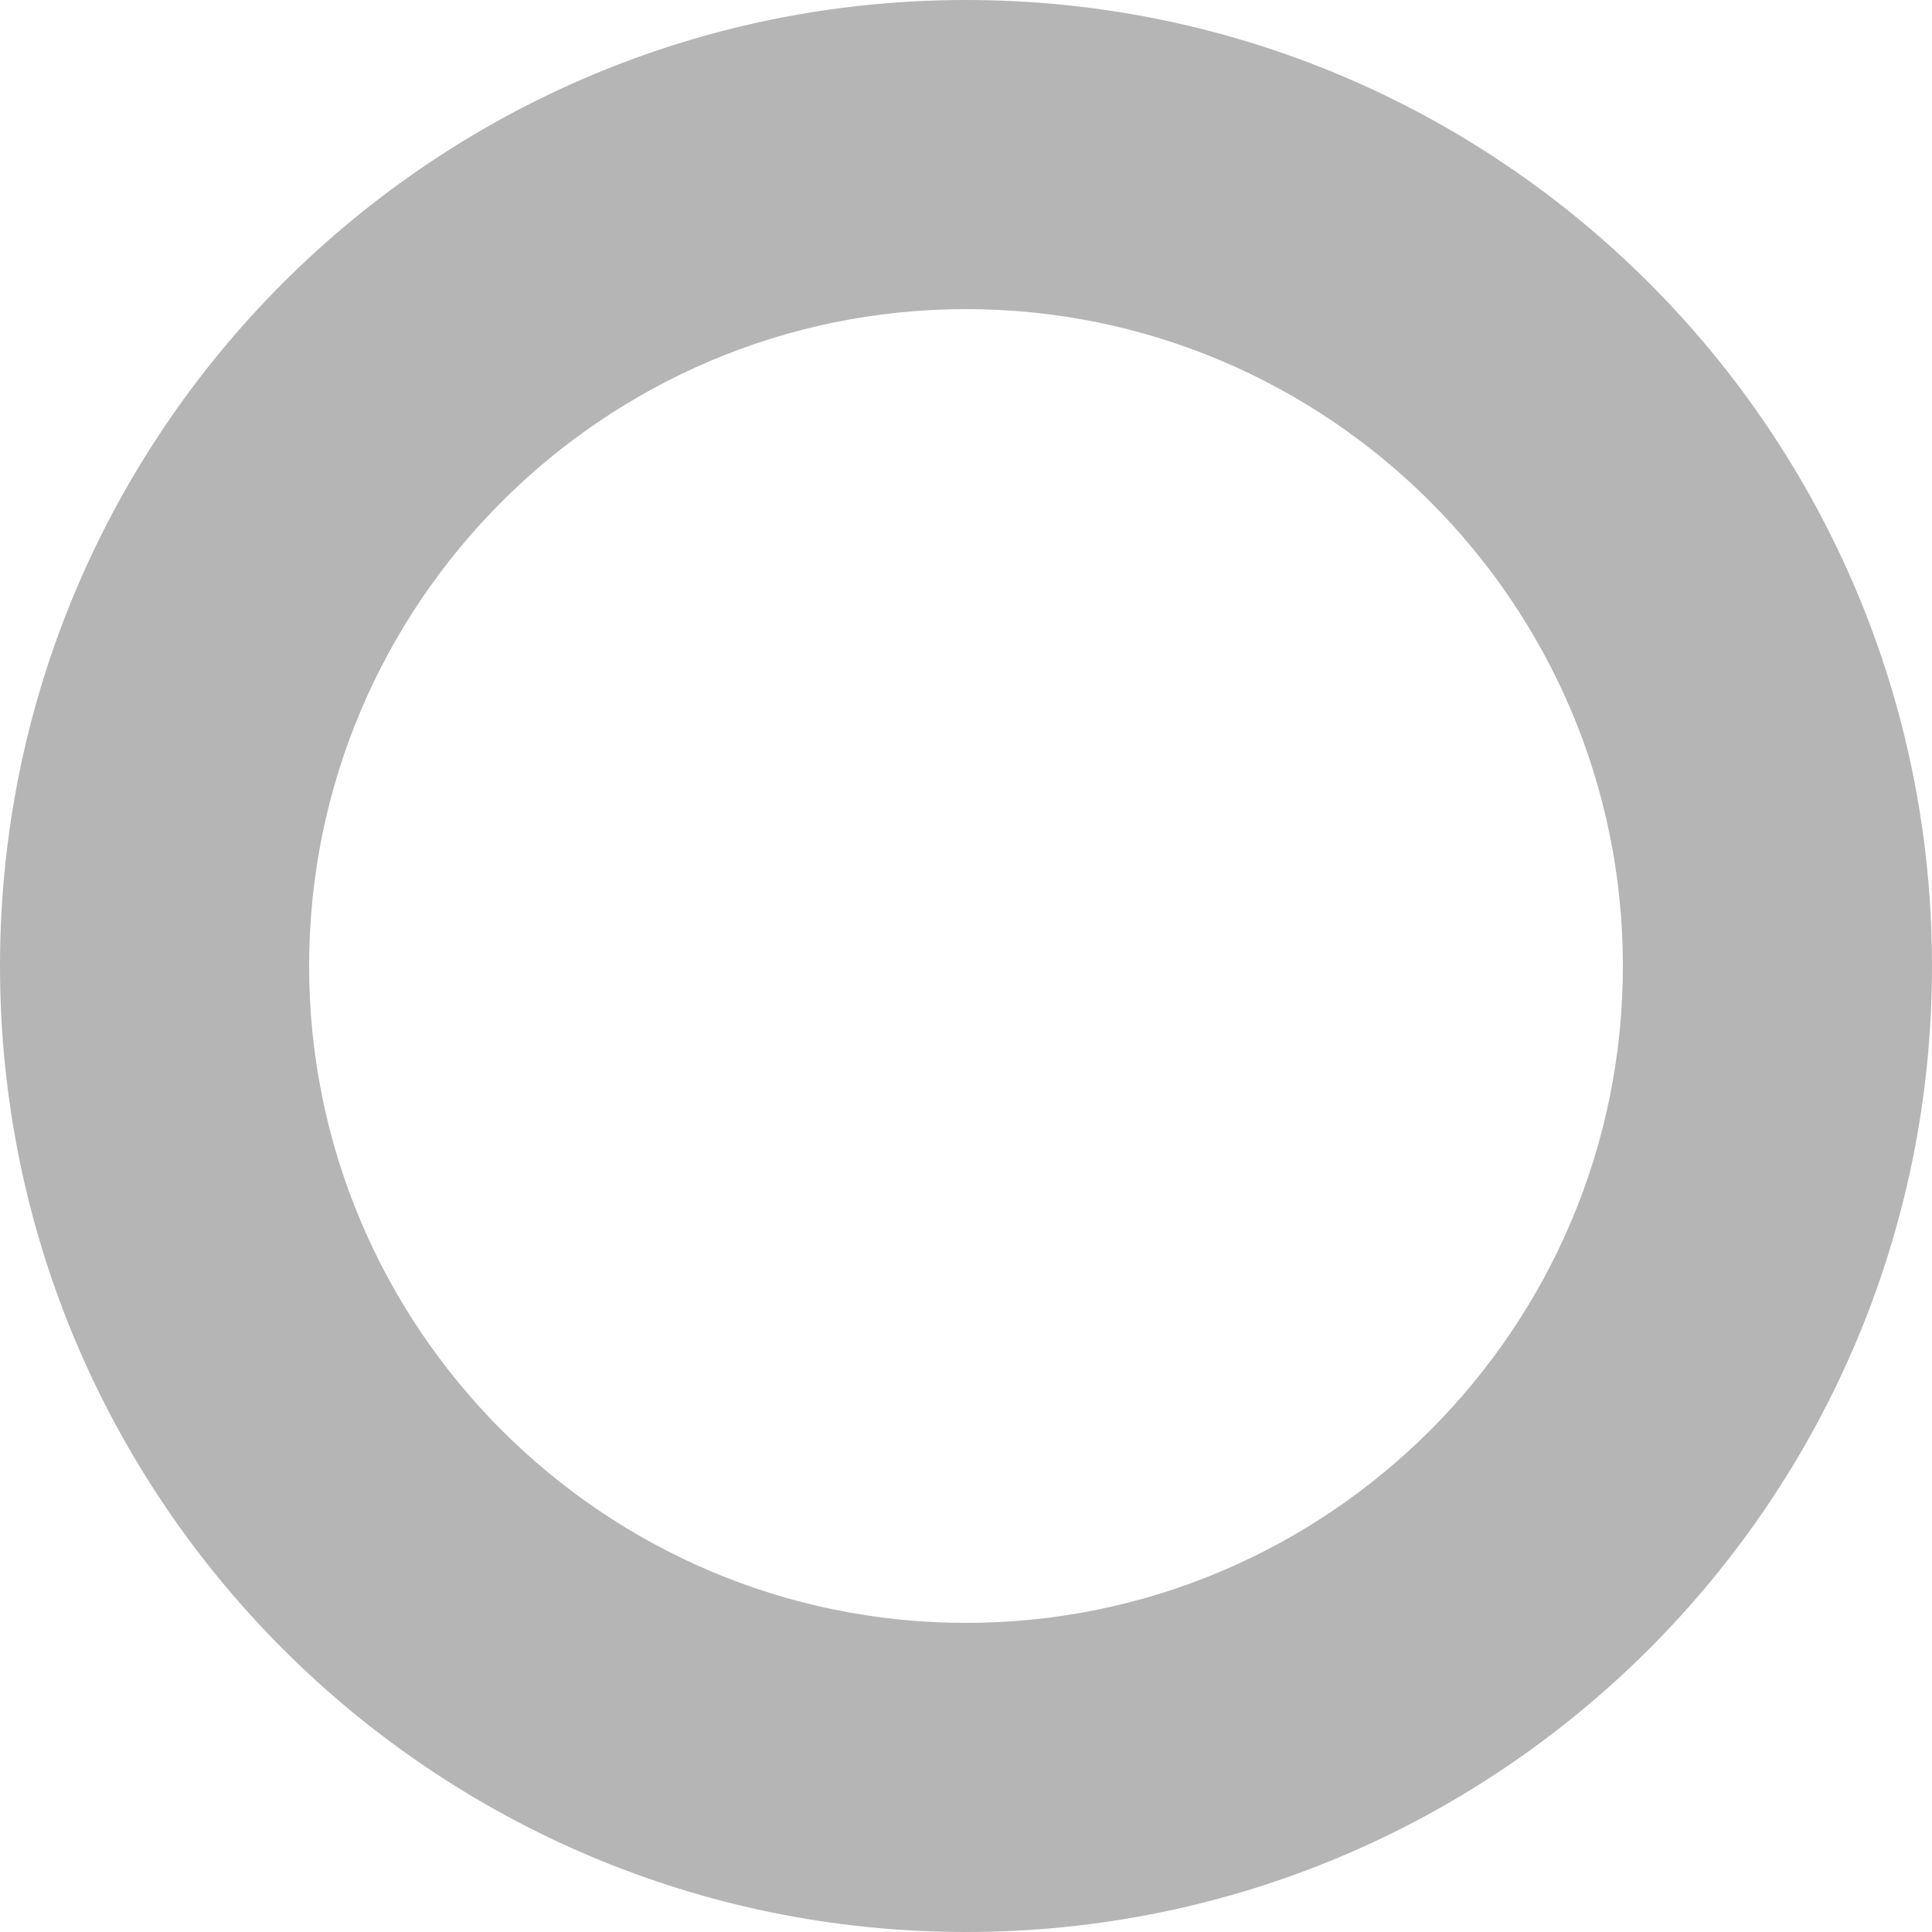
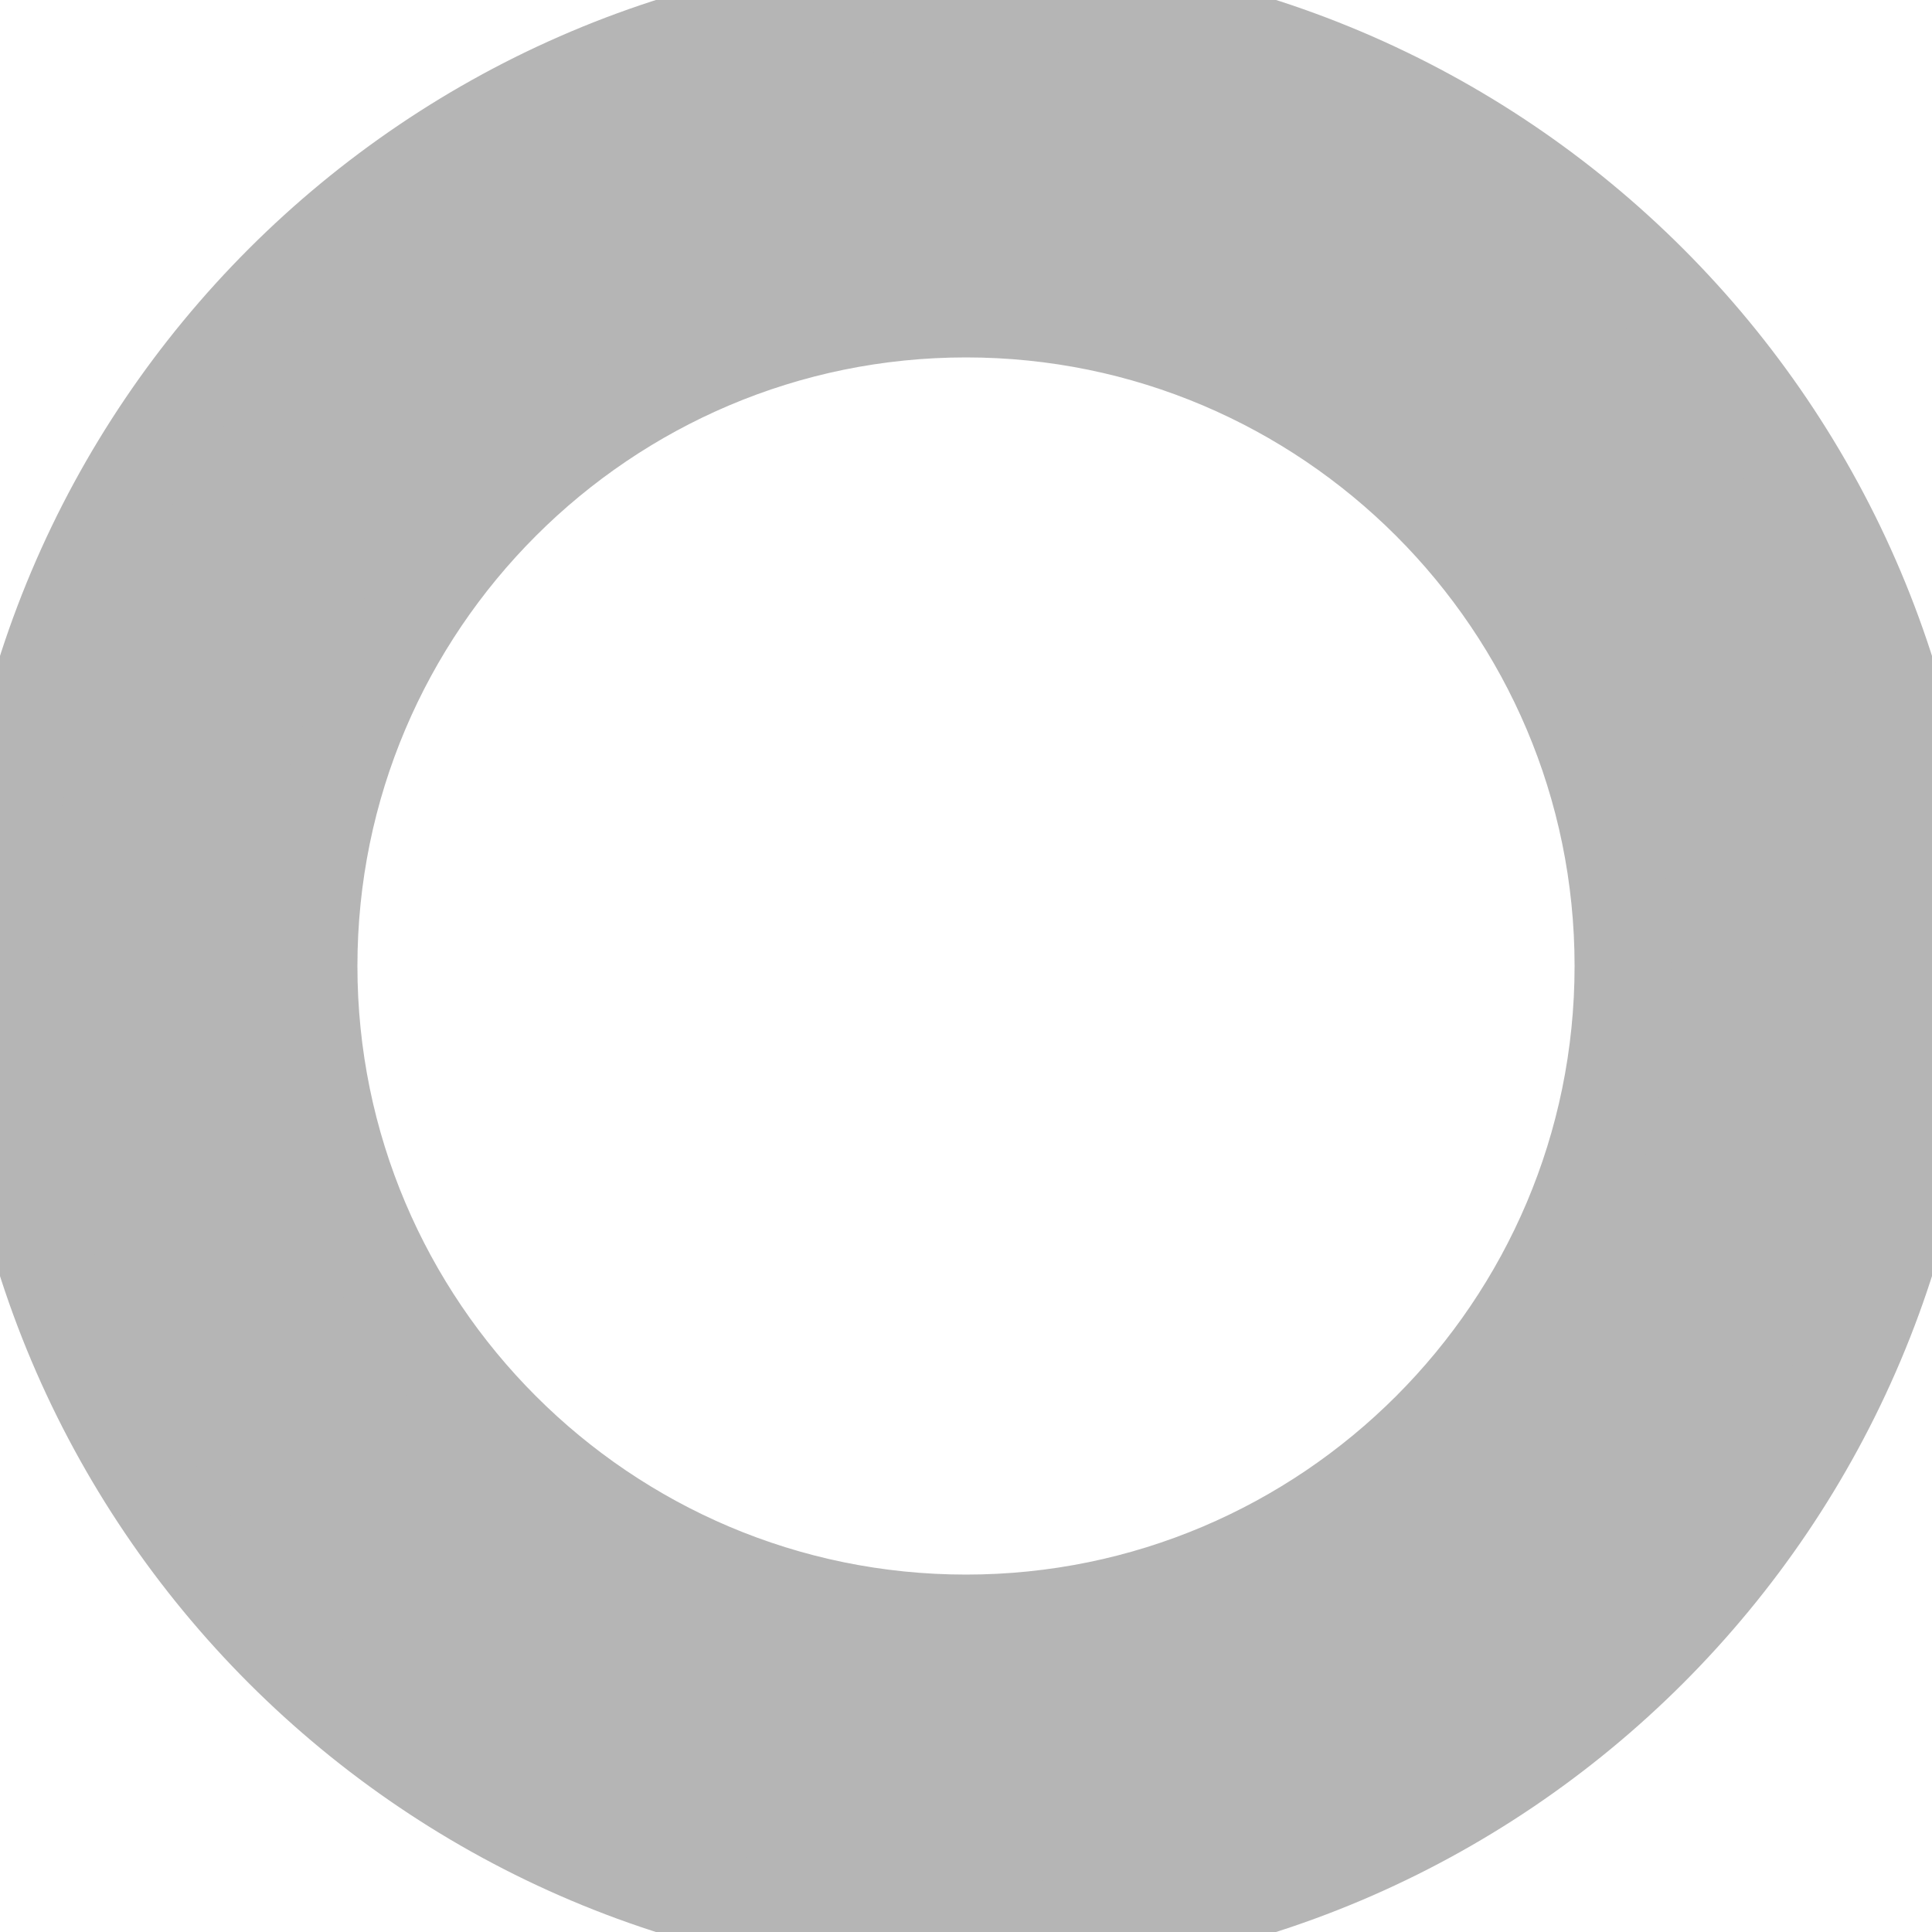
- <svg xmlns="http://www.w3.org/2000/svg" version="1.1" id="Layer_1" x="0px" y="0px" width="25px" height="25px" viewBox="0 0 25 25" enable-background="new 0 0 25 25" xml:space="preserve" fill="#b5b5b5">
+ <svg xmlns="http://www.w3.org/2000/svg" version="1.1" id="Layer_1" x="0px" y="0px" width="25px" height="25px" viewBox="0 0 25 25" enable-background="new 0 0 25 25" xml:space="preserve" fill="#b5b5b5" stroke="#b5b5b5" stroke-width="5%">
  <path d="M12.5,4c4.687,0,8.5,3.813,8.5,8.5c0,4.687-3.813,8.5-8.5,8.5C7.813,21,4,17.187,4,12.5C4,7.813,7.813,4,12.5,4 M12.5,0  C5.597,0,0,5.597,0,12.5S5.597,25,12.5,25S25,19.403,25,12.5S19.403,0,12.5,0L12.5,0z" />
</svg>
